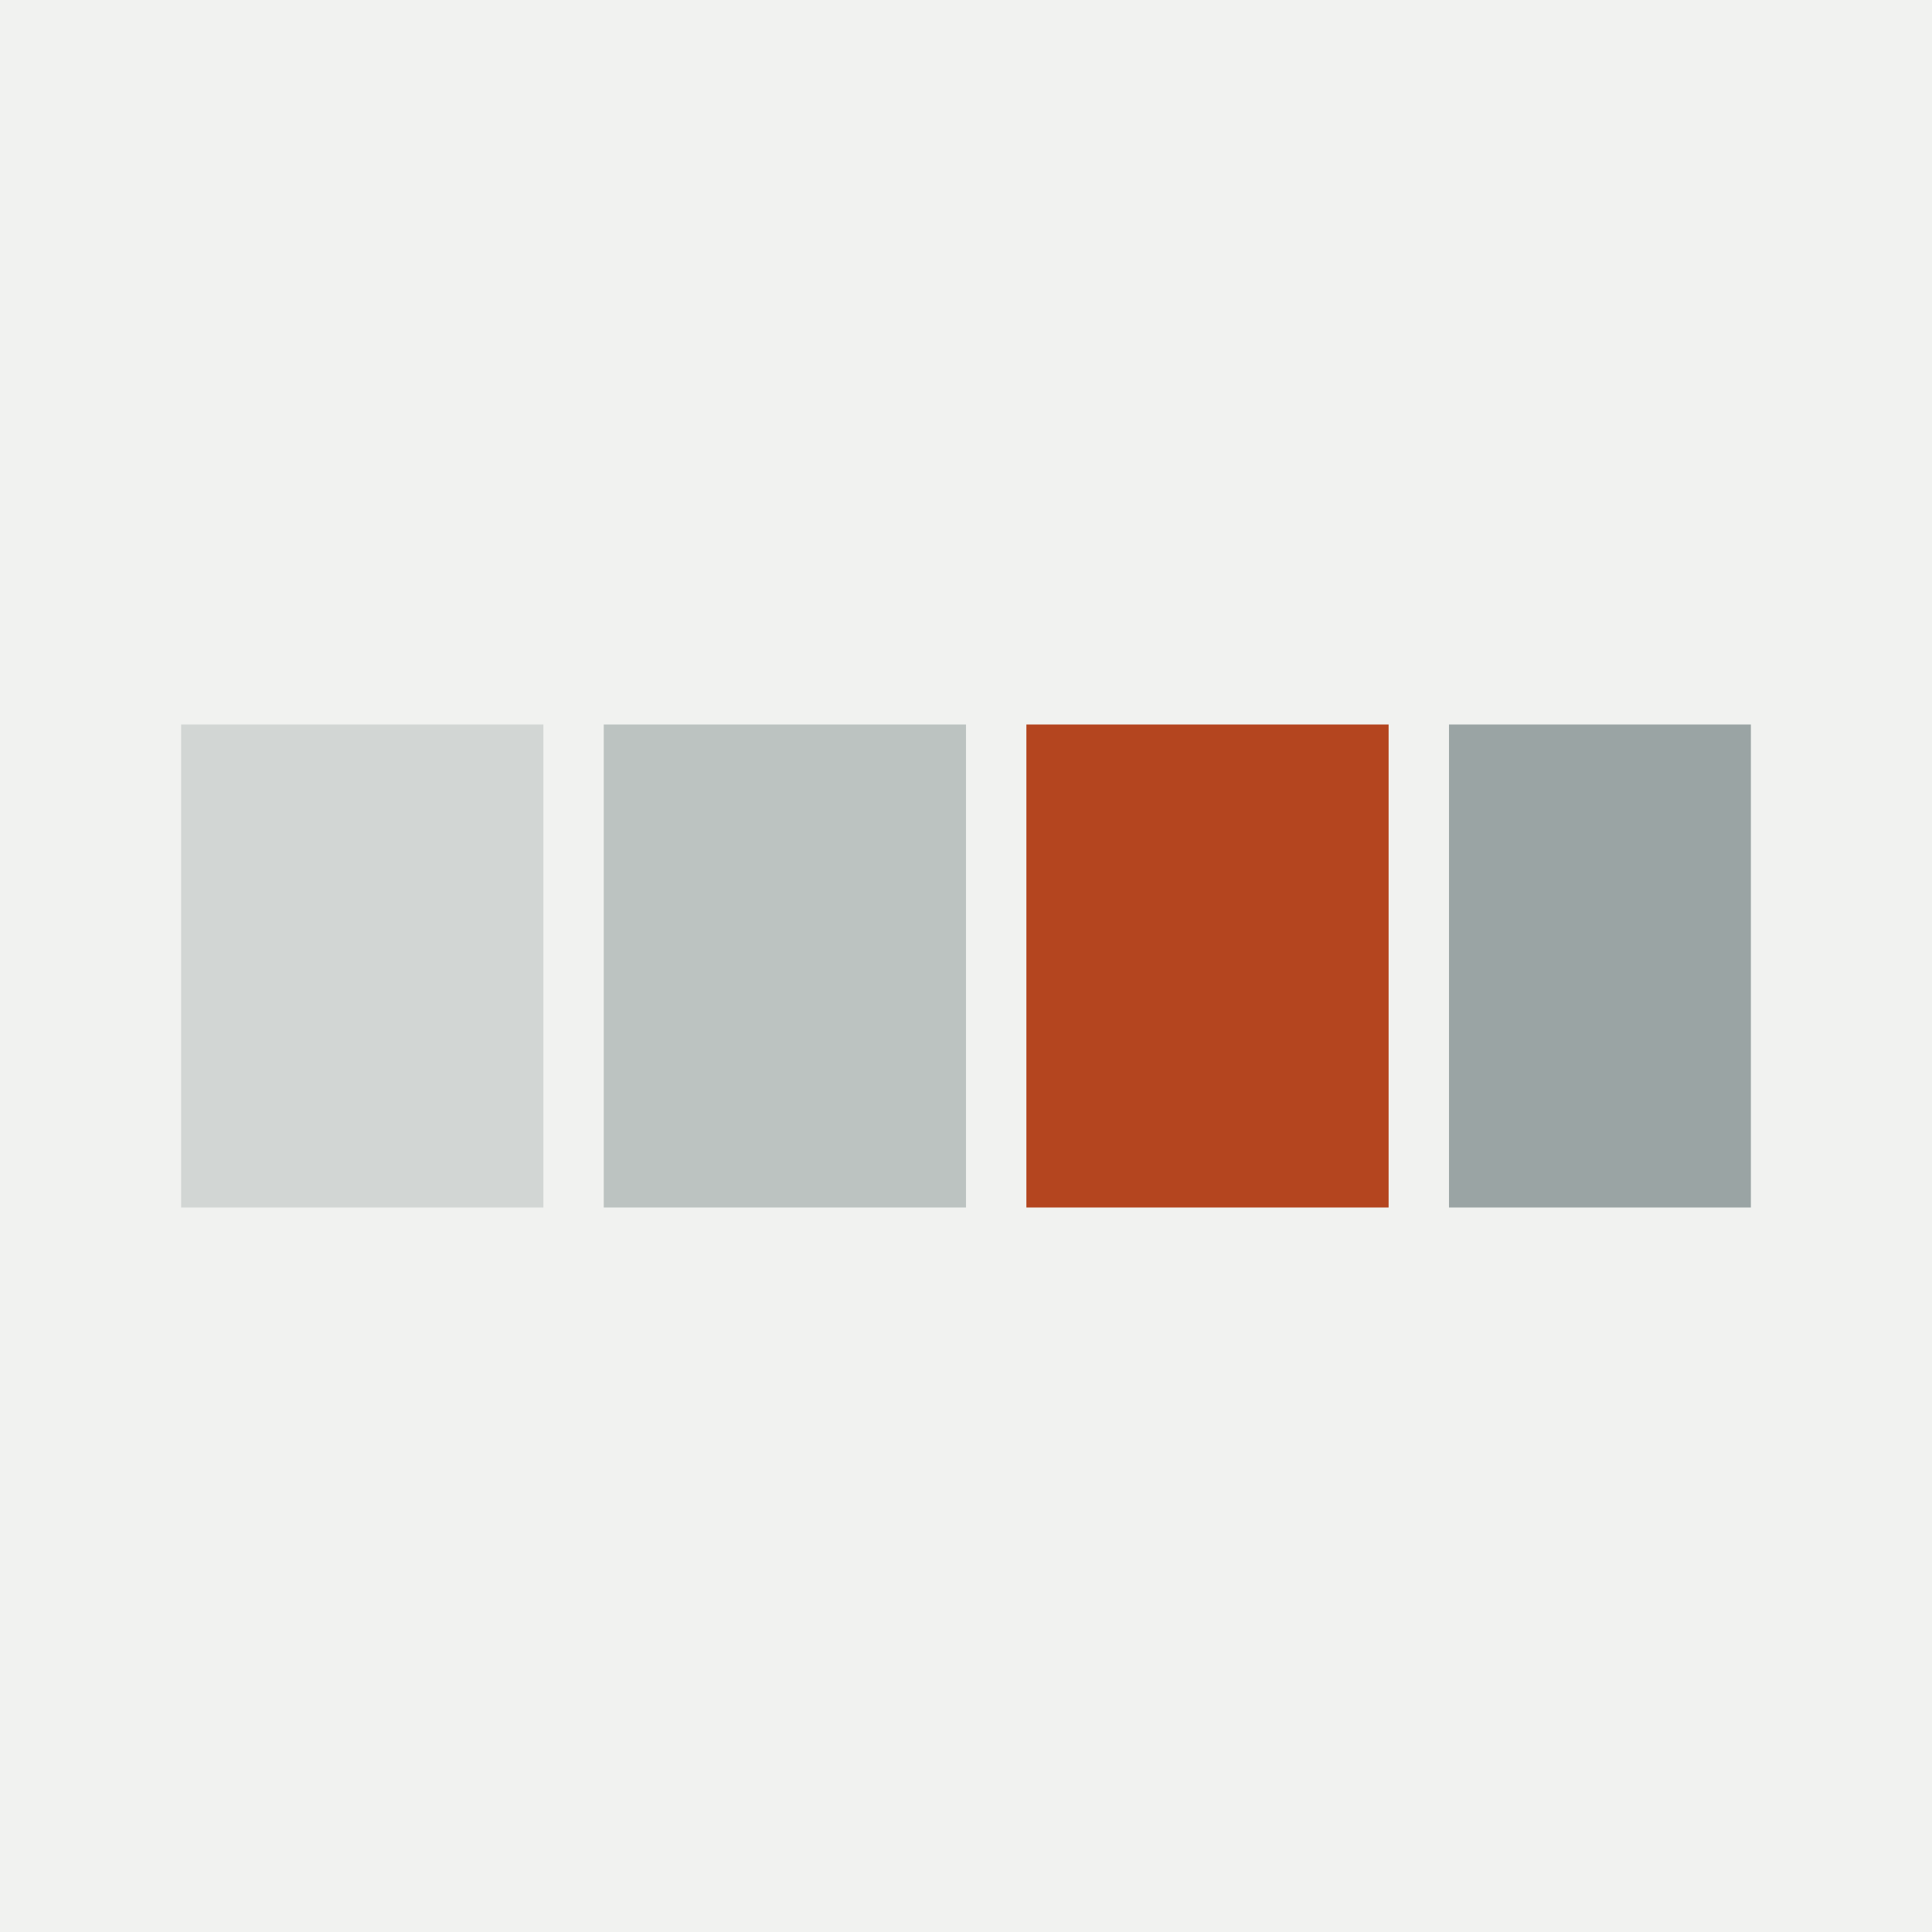
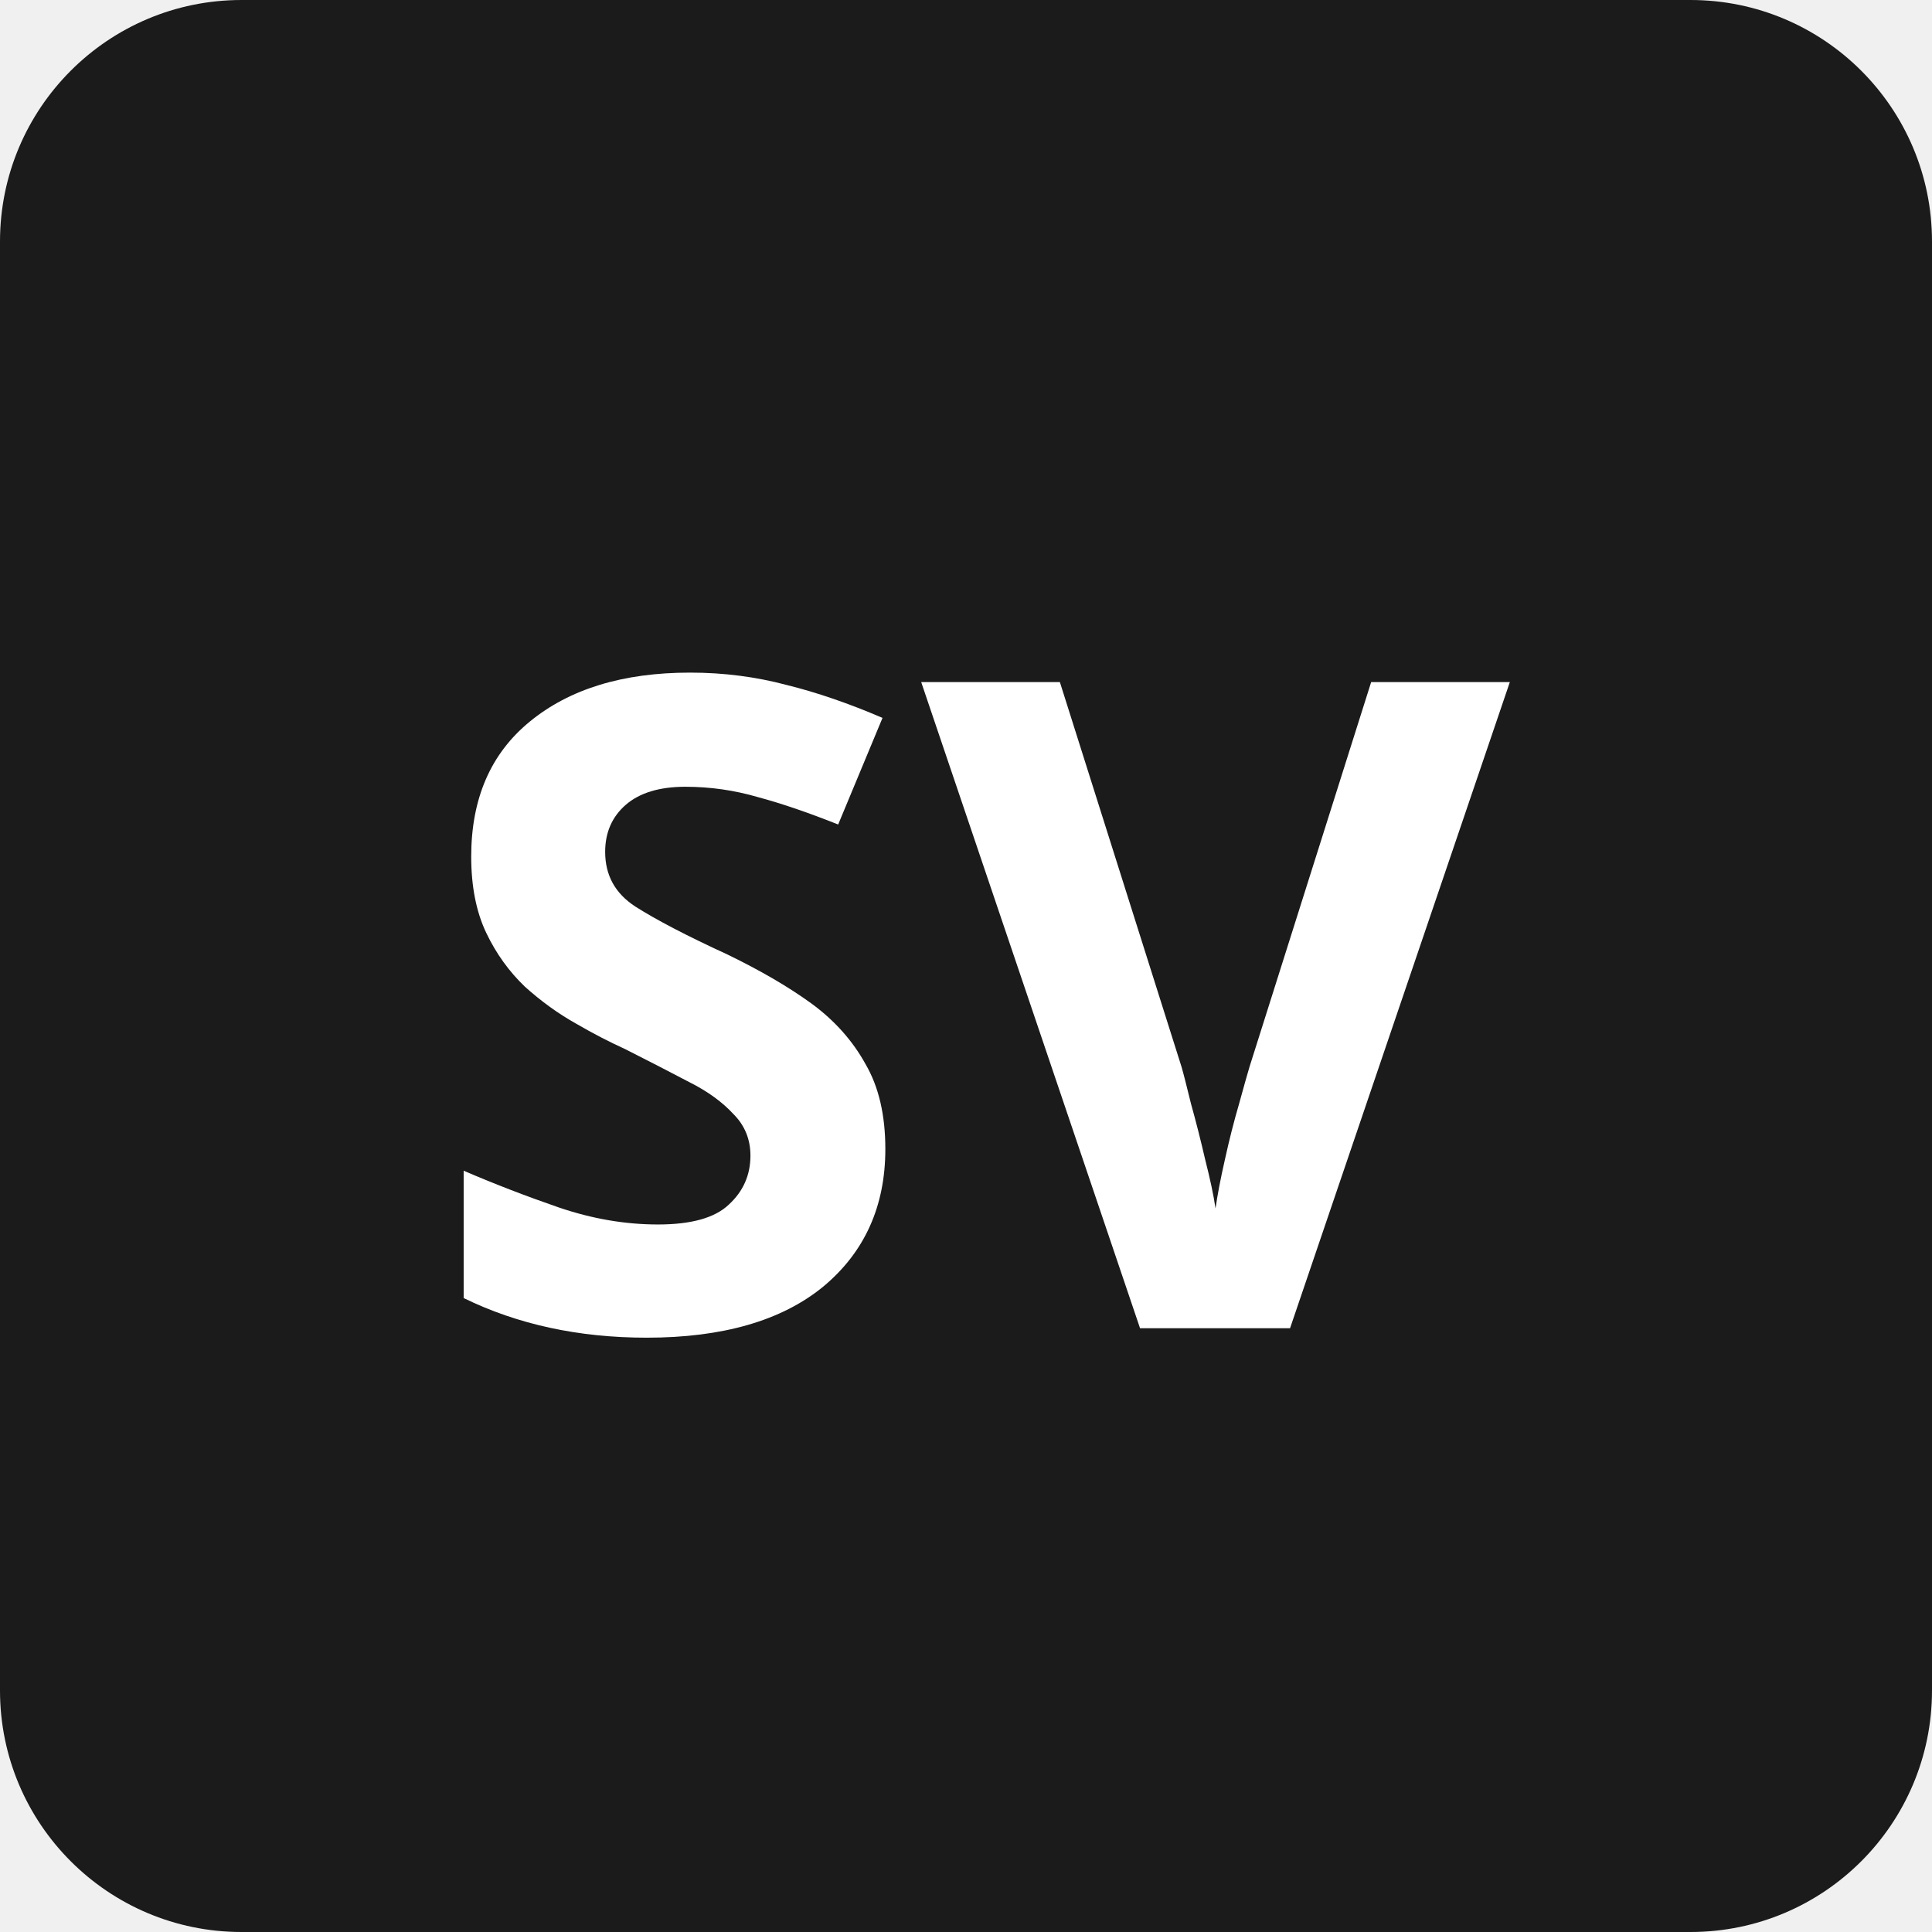
<svg xmlns="http://www.w3.org/2000/svg" viewBox="0 0 32 32">
-   <rect width="32" height="32" fill="#f1f2f0" />
-   <rect x="3" y="12" width="6" height="8" fill="#d2d6d4" />
-   <rect x="10" y="12" width="6" height="8" fill="#bcc3c1" />
-   <rect x="17" y="12" width="6" height="8" fill="#b4451f" />
-   <rect x="24" y="12" width="5" height="8" fill="#9aa4a4" />
+   <rect width="32" height="32" rx="4" fill="#1b1b1b" />
+   <text x="16" y="22" text-anchor="middle" font-family="IBM Plex Sans, system-ui, sans-serif" font-size="15" font-weight="600" fill="#ffffff">SV</text>
</svg>
